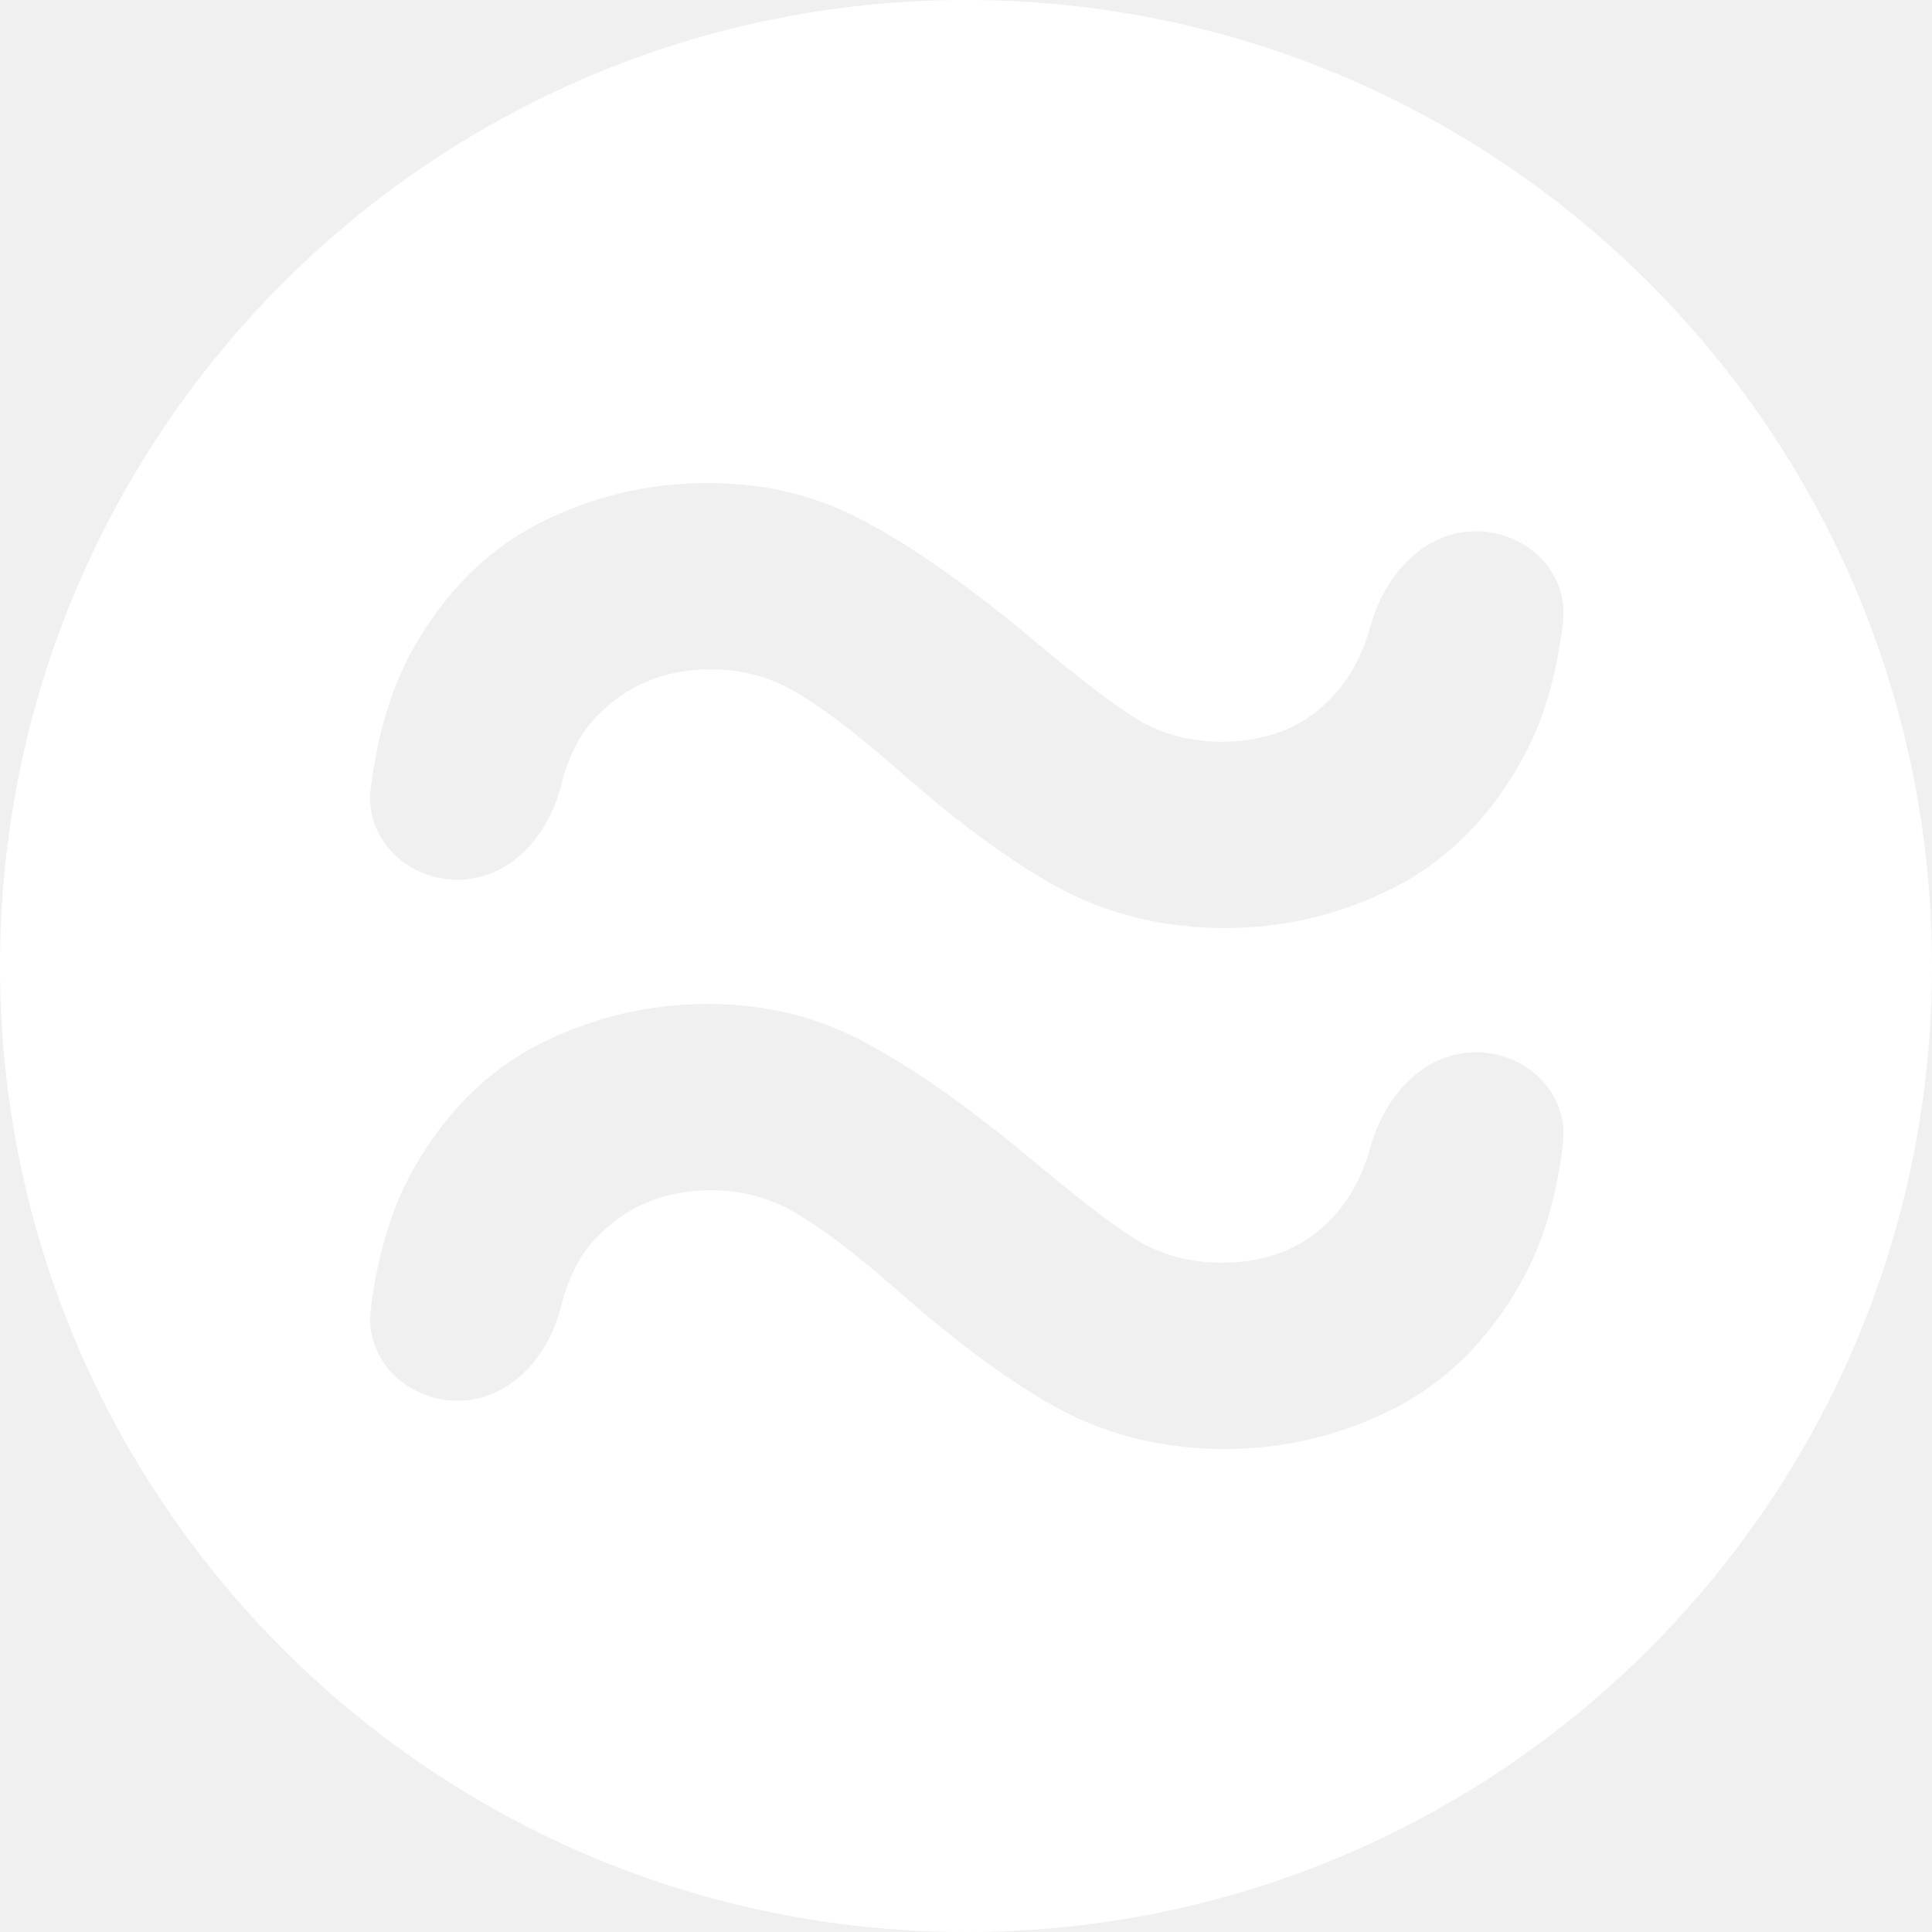
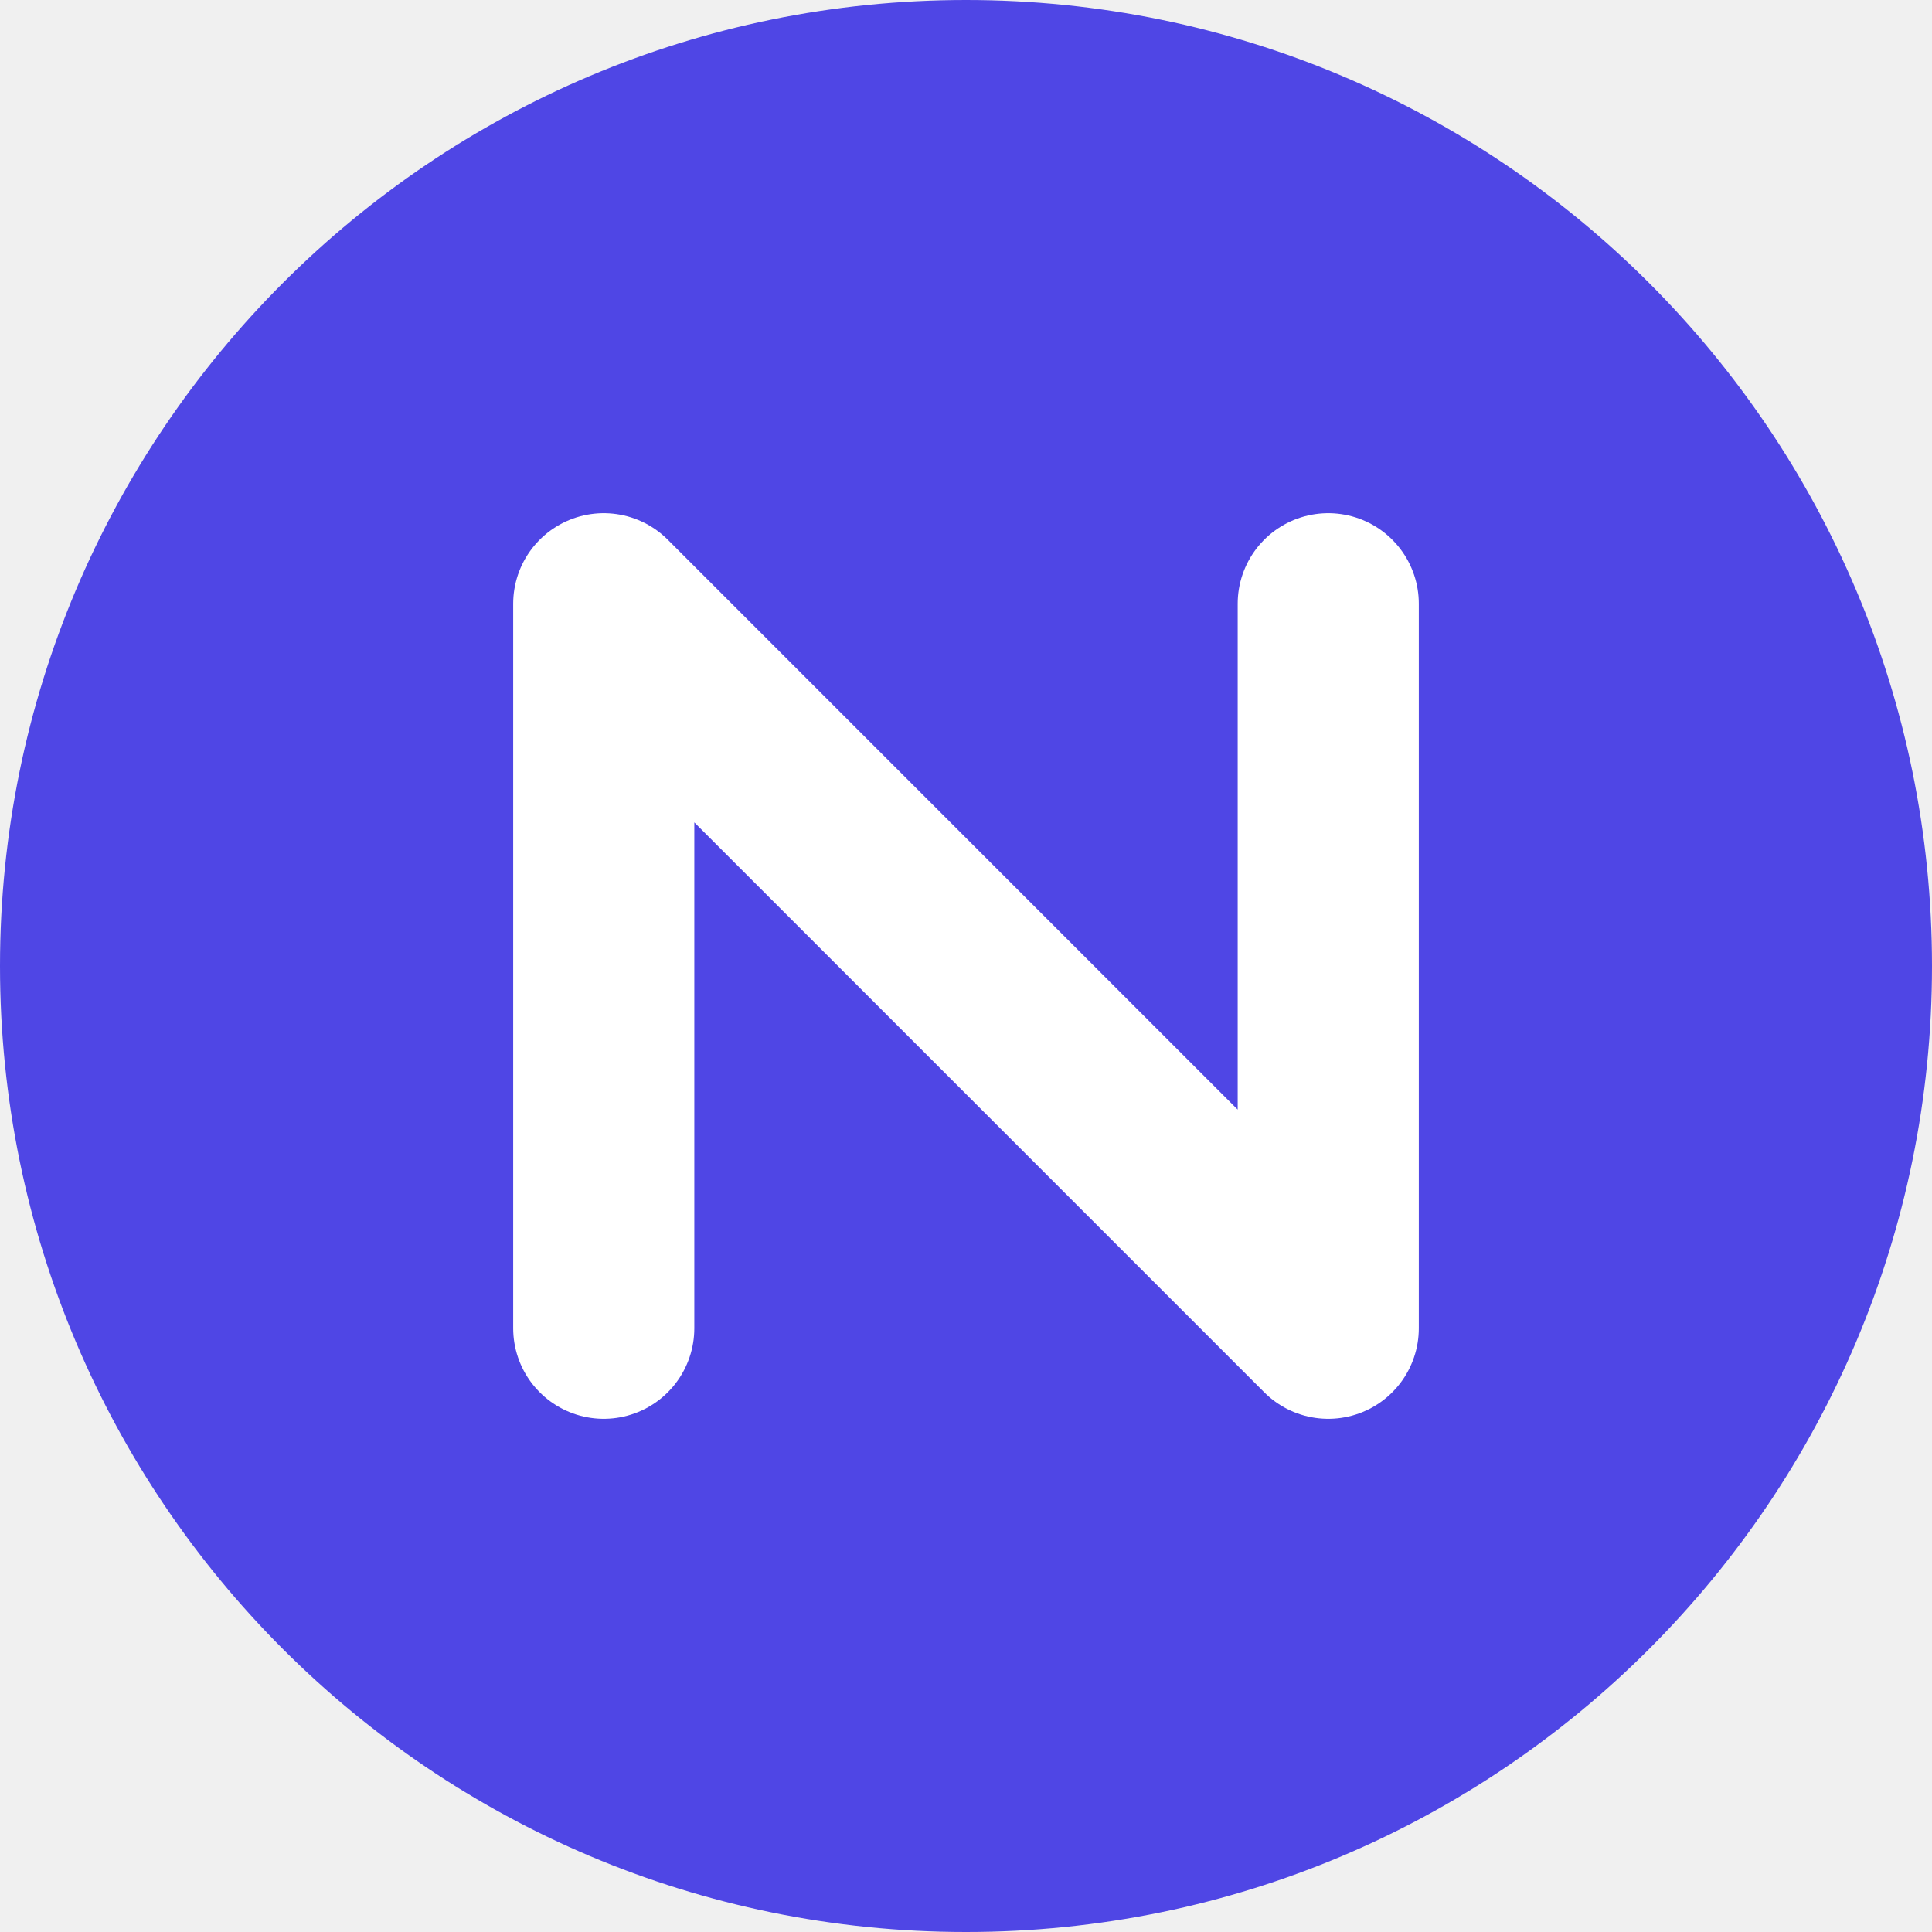
- <svg xmlns="http://www.w3.org/2000/svg" width="512" height="512" viewBox="0 0 512 512" fill="none">
-   <path d="M256 0C397.385 0 512 114.615 512 256C512 397.385 397.385 512 256 512C114.615 512 0 397.385 0 256C0 114.615 114.615 0 256 0ZM187.53 266.057C171.987 266.057 157.206 269.562 143.187 276.571C129.321 283.581 118.044 294.781 109.359 310.171C103.743 320.3 100.041 332.574 98.253 346.993C96.599 360.334 107.829 371.2 121.271 371.2C135.049 371.2 145.336 359.626 148.673 346.259C150.564 338.68 153.612 332.67 157.815 328.229C165.891 319.695 176.101 315.429 188.444 315.429C196.673 315.429 204.216 317.486 211.073 321.6C217.93 325.562 226.844 332.343 237.815 341.943C254.577 356.724 269.359 367.467 282.159 374.171C294.959 380.724 309.13 384 324.673 384C340.216 384 354.997 380.495 369.016 373.486C383.035 366.476 394.387 355.276 403.073 339.886C408.811 329.718 412.521 317.389 414.202 302.899C415.745 289.597 404.498 278.857 391.106 278.857C377.243 278.858 366.904 290.561 363.218 303.927C361.421 310.442 358.706 315.952 355.073 320.457C347.454 329.905 337.016 334.629 323.759 334.629C315.53 334.629 308.063 332.647 301.359 328.686C294.806 324.571 285.816 317.714 274.387 308.114C257.473 293.943 242.615 283.429 229.815 276.571C217.168 269.562 203.073 266.057 187.53 266.057ZM187.53 128C171.987 128 157.206 131.505 143.187 138.514C129.321 145.524 118.044 156.724 109.359 172.114C103.743 182.243 100.041 194.517 98.253 208.935C96.599 222.276 107.829 233.142 121.271 233.143C135.049 233.143 145.336 221.569 148.673 208.202C150.564 200.623 153.612 194.613 157.815 190.171C165.891 181.638 176.101 177.371 188.444 177.371C196.673 177.371 204.216 179.429 211.073 183.543C217.93 187.505 226.844 194.286 237.815 203.886C254.577 218.667 269.359 229.41 282.159 236.114C294.959 242.667 309.13 245.943 324.673 245.943C340.216 245.943 354.997 242.438 369.016 235.429C383.035 228.419 394.387 217.219 403.073 201.829C408.811 191.661 412.521 179.332 414.202 164.842C415.745 151.539 404.498 140.8 391.106 140.8C377.243 140.8 366.904 152.504 363.218 165.87C361.421 172.385 358.706 177.895 355.073 182.4C347.454 191.848 337.016 196.571 323.759 196.571C315.53 196.571 308.063 194.59 301.359 190.629C294.806 186.514 285.816 179.657 274.387 170.057C257.473 155.886 242.615 145.371 229.815 138.514C217.168 131.505 203.073 128 187.53 128Z" fill="white" />
+ <svg xmlns="http://www.w3.org/2000/svg" viewBox="0 0 512 512" width="512" height="512">
+   <circle cx="256" cy="256" r="256" fill="#4F46E5" />
+   <path d="M160 352V160L352 352V160" fill="none" stroke="#FFFFFF" stroke-linecap="round" stroke-linejoin="round" stroke-width="48" />
</svg>
